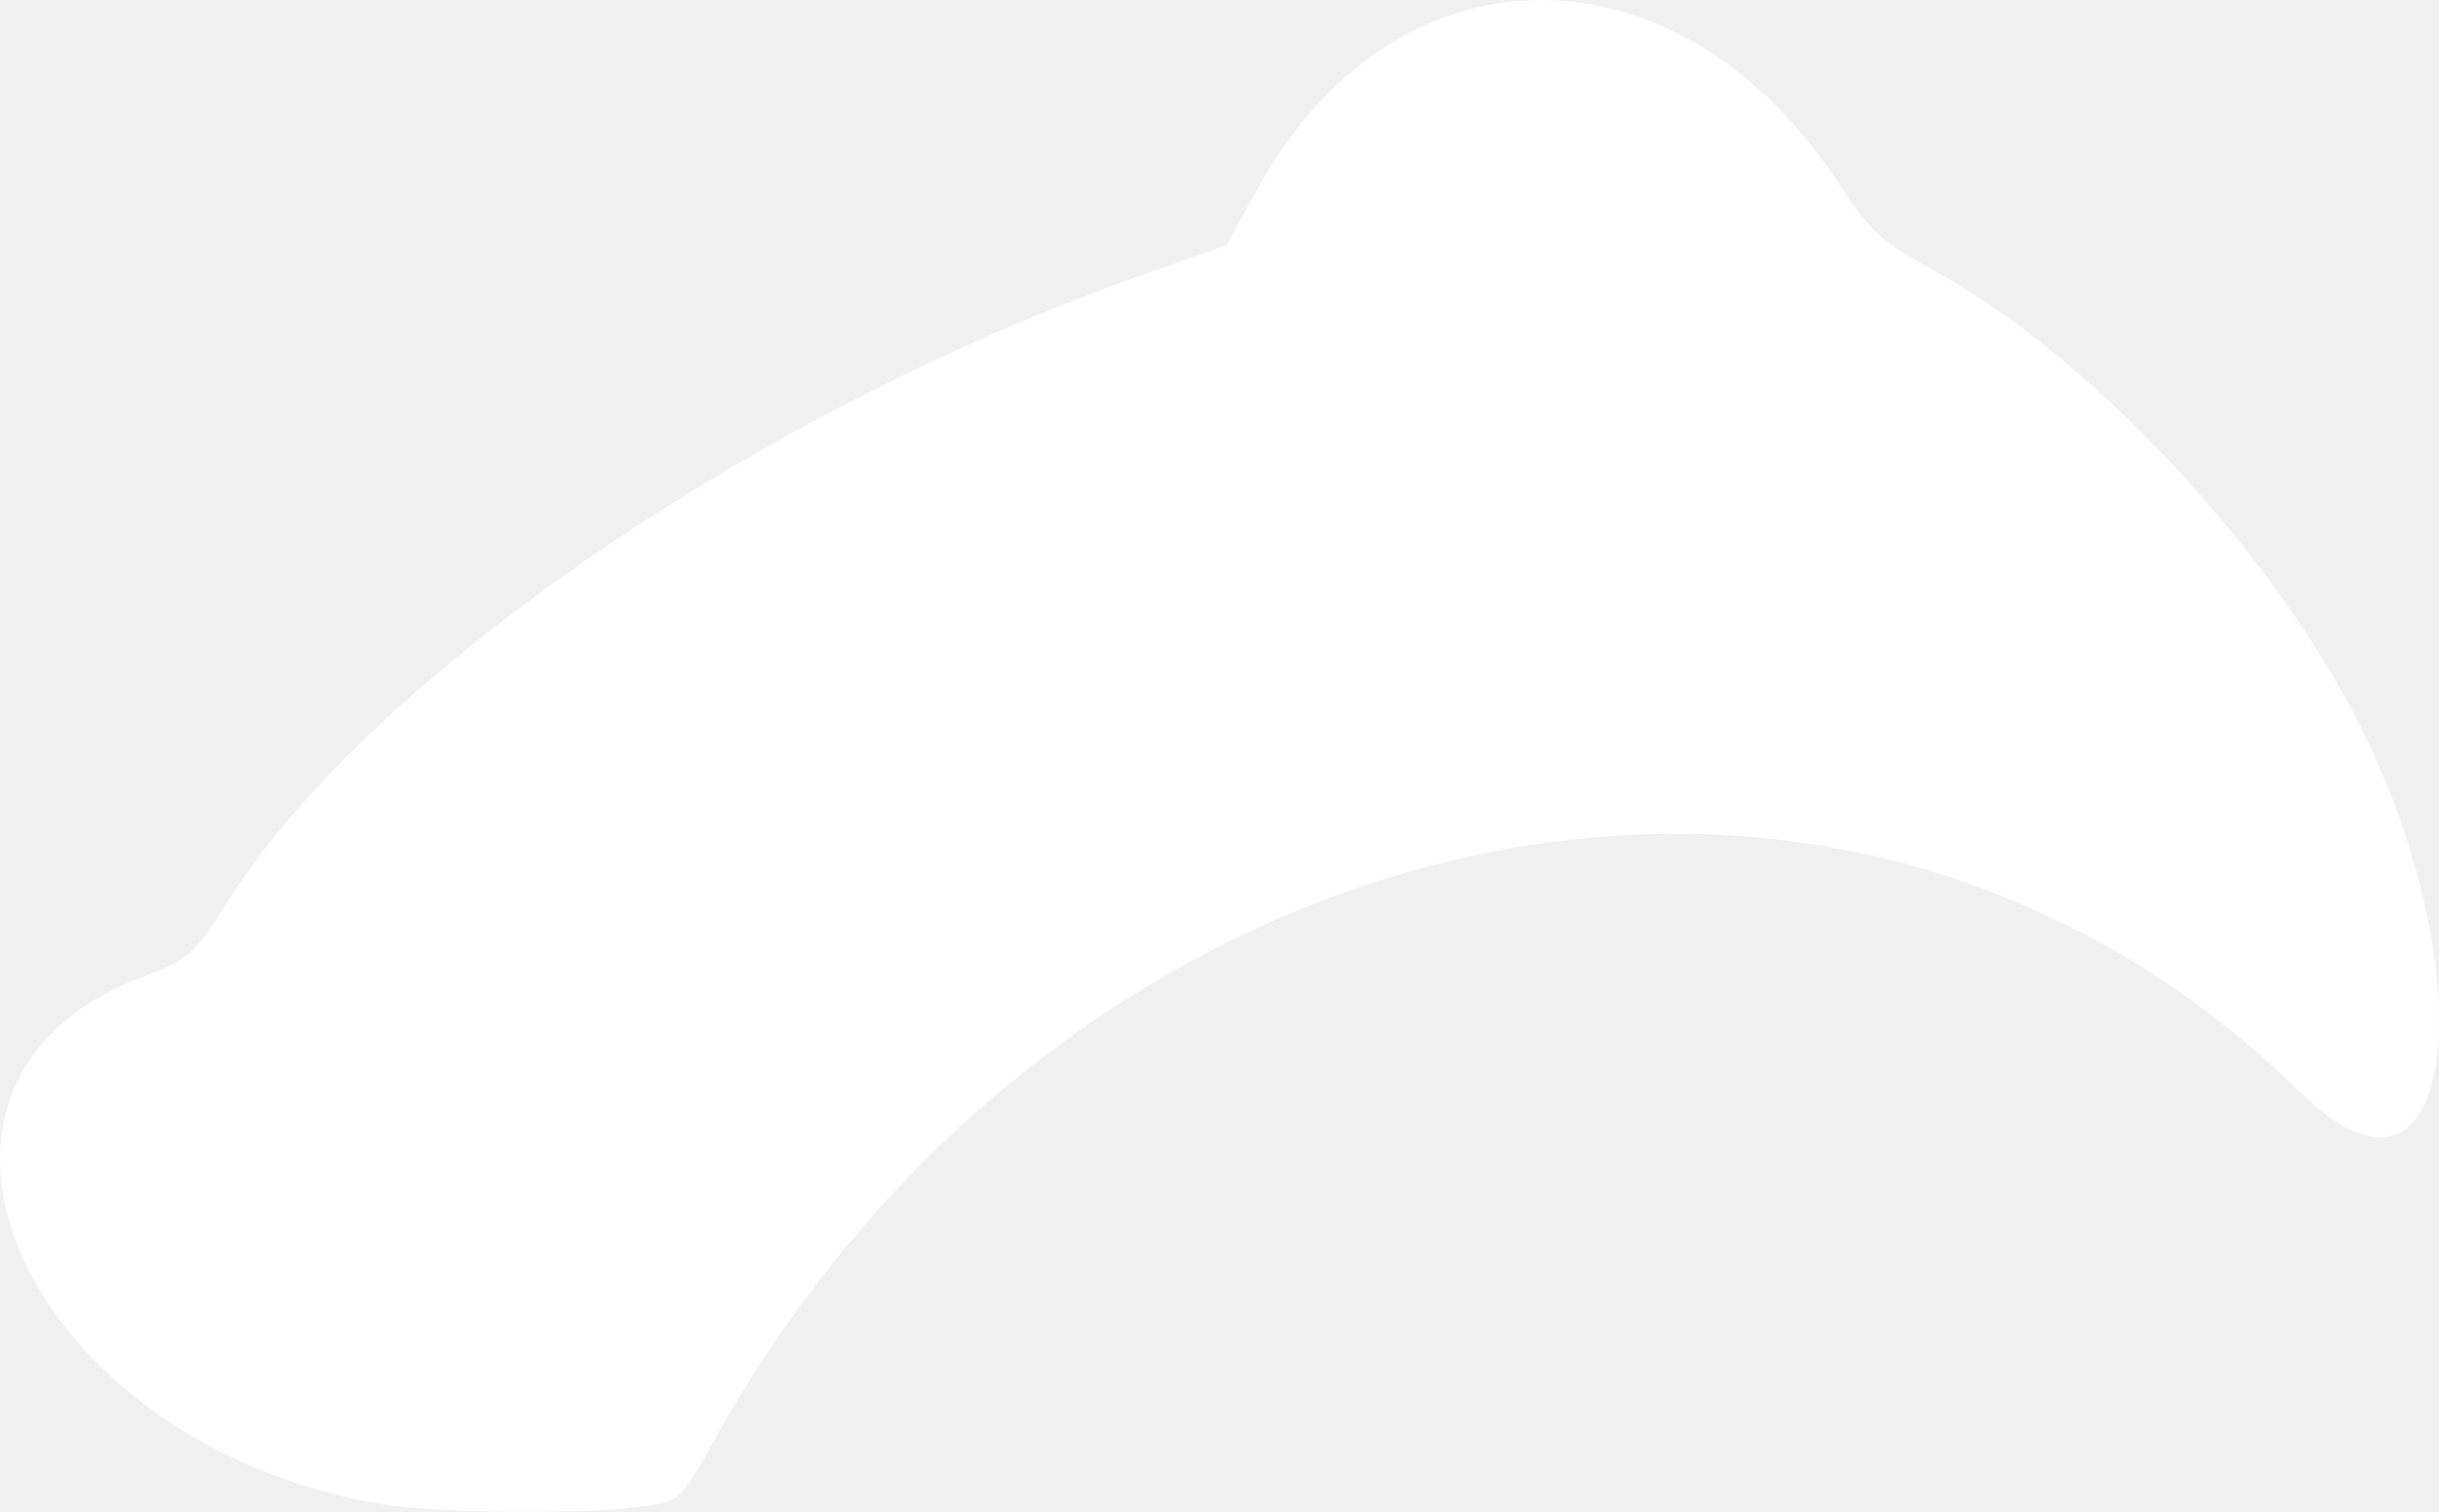
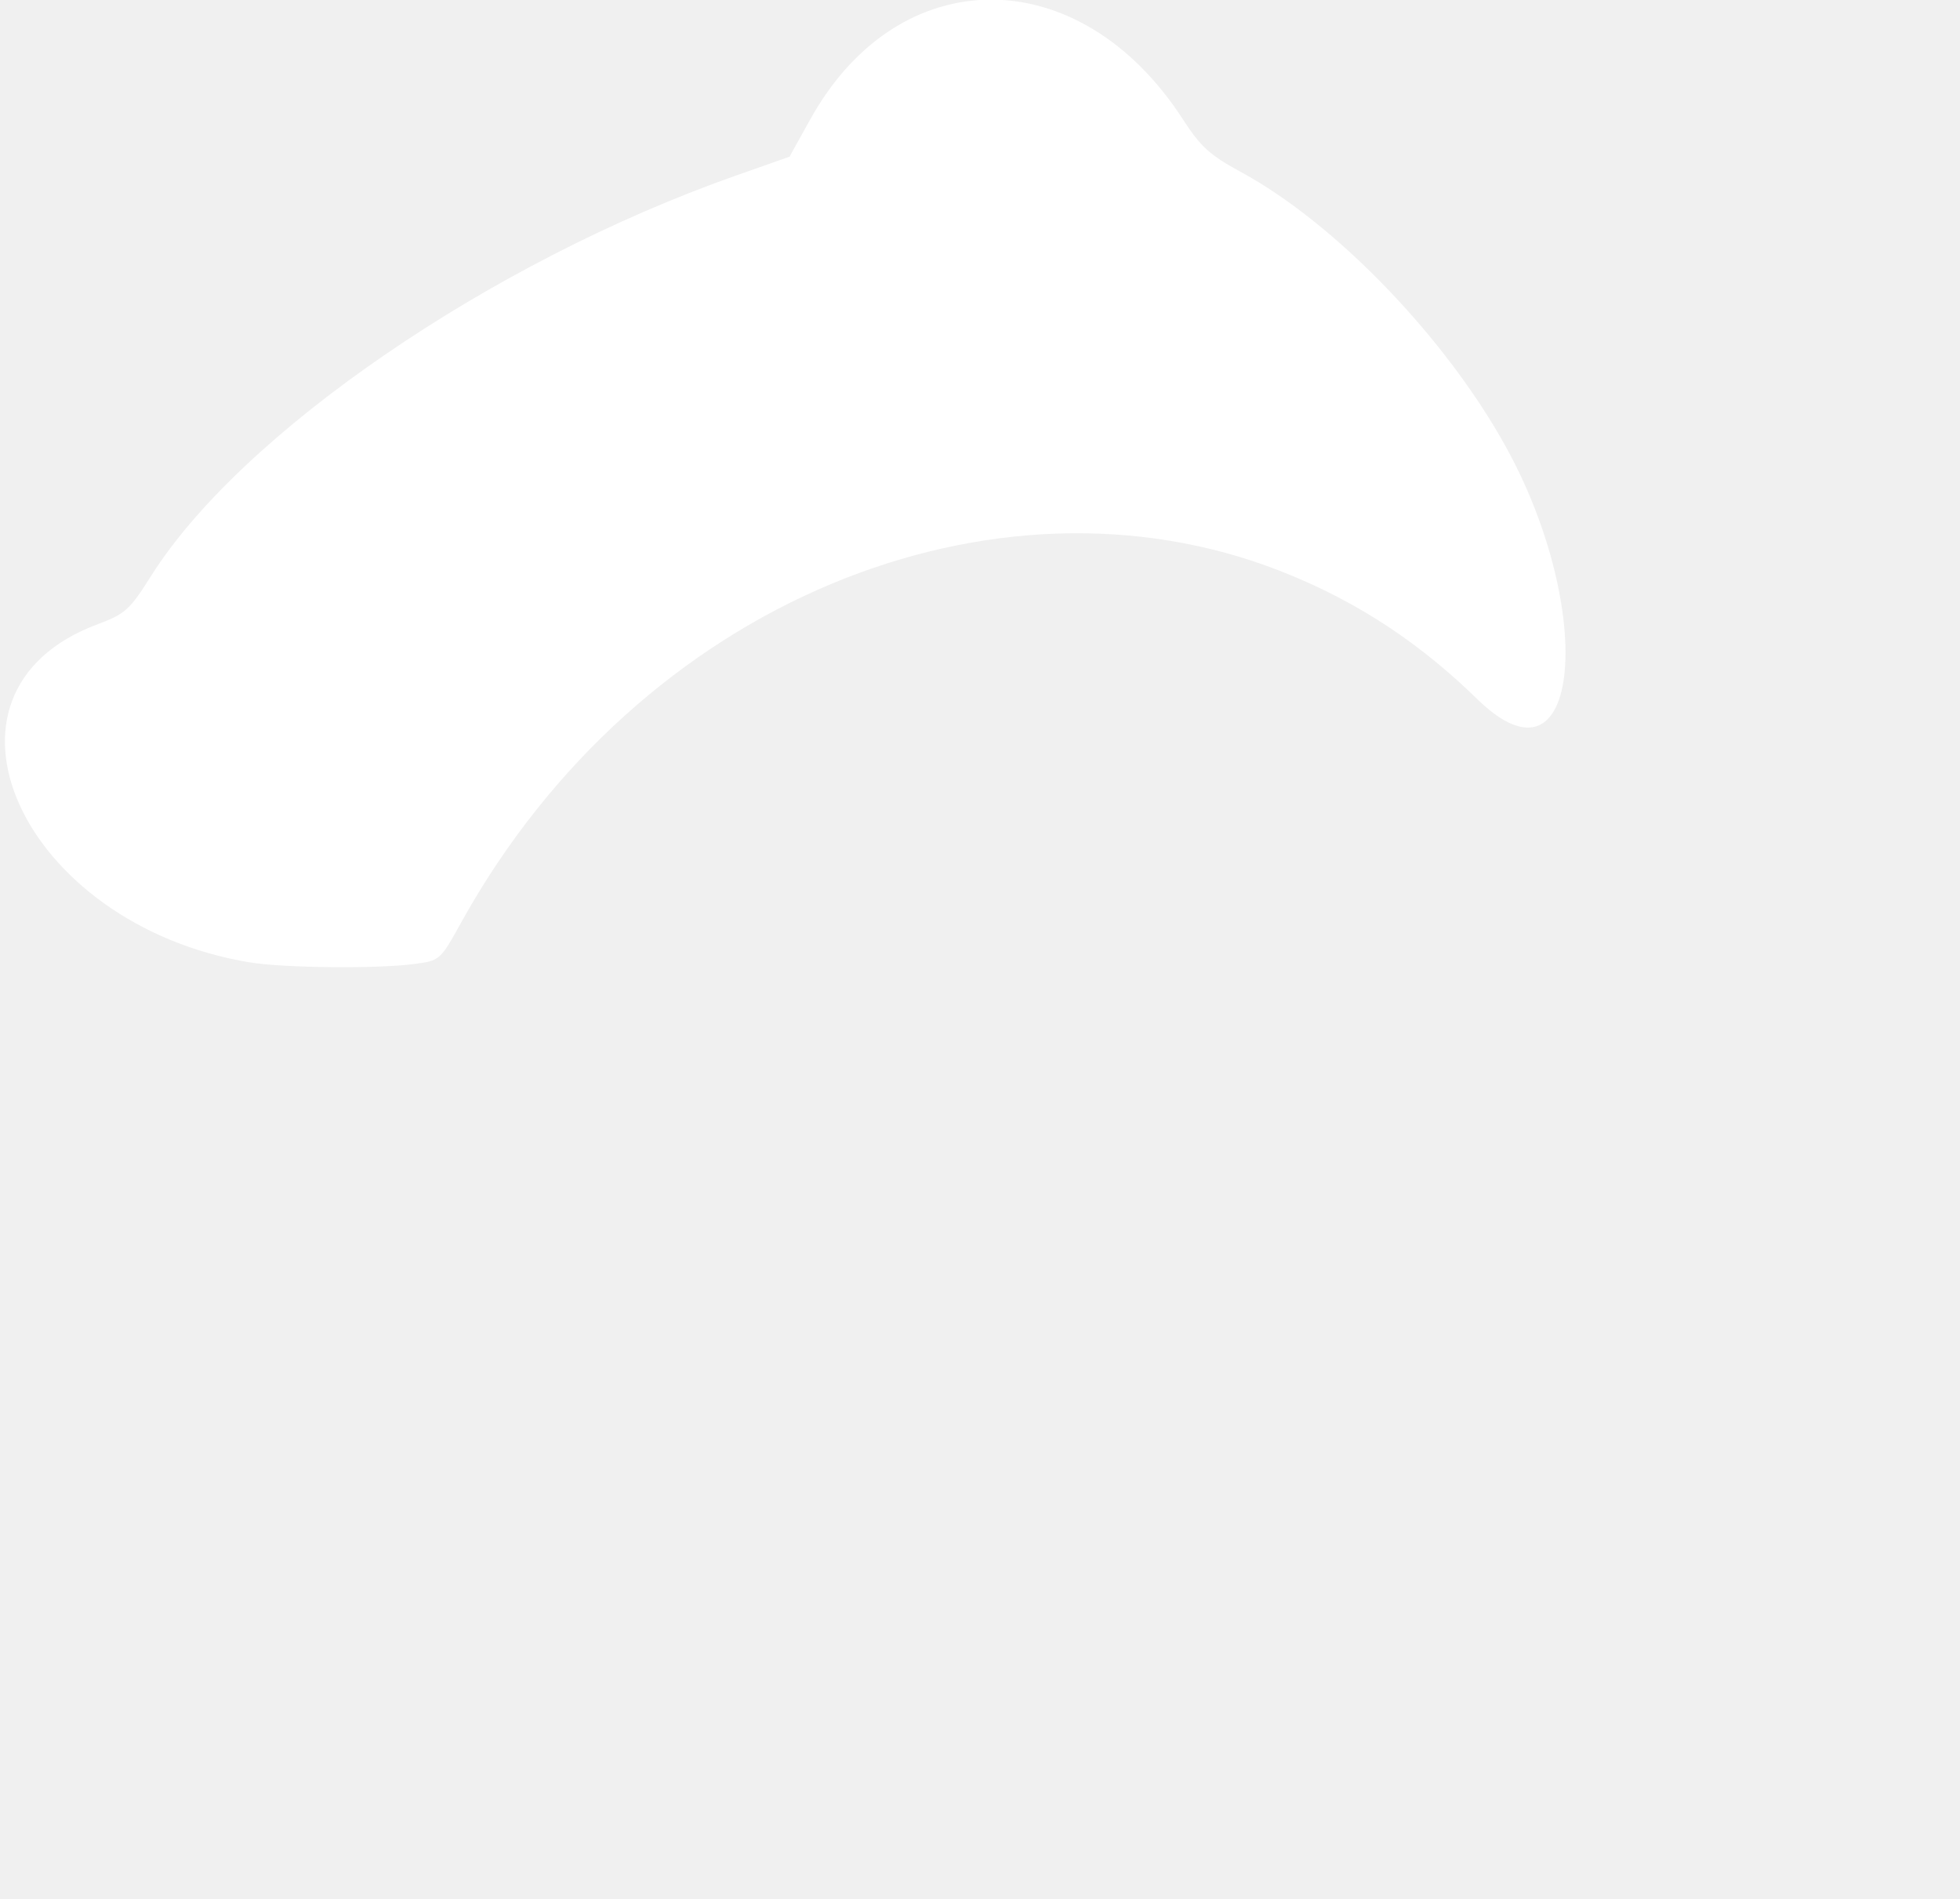
- <svg xmlns="http://www.w3.org/2000/svg" width="299.462" height="185.652" viewBox="0 0 79.233 49.12" version="1.1" id="svg5" xml:space="preserve">
-   <defs id="defs2" />
-   <g id="layer6" style="display:inline" transform="translate(-46.7515,-144.5136)">
-     <path style="display:inline;fill:#ffffff;stroke-width:0.265" d="m 59.204,193.392 c -11.652,-1.92 -16.988,-13.715 -7.764,-17.163 1.425,-0.533 1.64,-0.726 2.737,-2.465 4.585,-7.266 17.232,-15.929 29.633,-20.3 l 2.778,-0.979 1.058,-1.905 c 4.496,-8.093 13.678,-8.089 18.911,0.007 0.903,1.397 1.368,1.819 2.949,2.677 4.813,2.612 10.417,8.431 13.474,13.993 4.581,8.334 3.789,17.897 -1.472,12.769 -2.715,-2.646 -5.866,-4.895 -10.049,-6.525 -14.389,-5.607 -32.451,1.453 -41.547,17.87 -1.062,1.917 -1.071,1.925 -2.381,2.099 -1.867,0.249 -6.608,0.203 -8.327,-0.08 z" id="path848" />
+ <svg xmlns="http://www.w3.org/2000/svg" width="99.51mm" height="96.395mm" viewBox="0 0 99.51 96.395" version="1.1" id="svg425">
+   <defs id="defs422" />
+   <g id="layer1" transform="translate(-28.22742,-196.971)">
+     <path style="display:inline;fill:#ffffff;stroke-width:0.265" d="m 40.929,245.832 c -11.652,-1.92 -16.988,-13.715 -7.764,-17.163 1.425,-0.533 1.64,-0.726 2.737,-2.465 4.585,-7.266 17.232,-15.929 29.633,-20.3 l 2.778,-0.979 1.058,-1.905 c 4.496,-8.093 13.678,-8.089 18.911,0.007 0.903,1.397 1.368,1.819 2.949,2.677 4.813,2.612 10.417,8.431 13.474,13.993 4.581,8.334 3.789,17.897 -1.472,12.769 -2.715,-2.646 -5.866,-4.895 -10.049,-6.525 -14.389,-5.607 -32.451,1.453 -41.547,17.87 -1.062,1.917 -1.071,1.925 -2.381,2.099 -1.867,0.249 -6.608,0.203 -8.327,-0.08 z" id="path848" />
  </g>
</svg>
